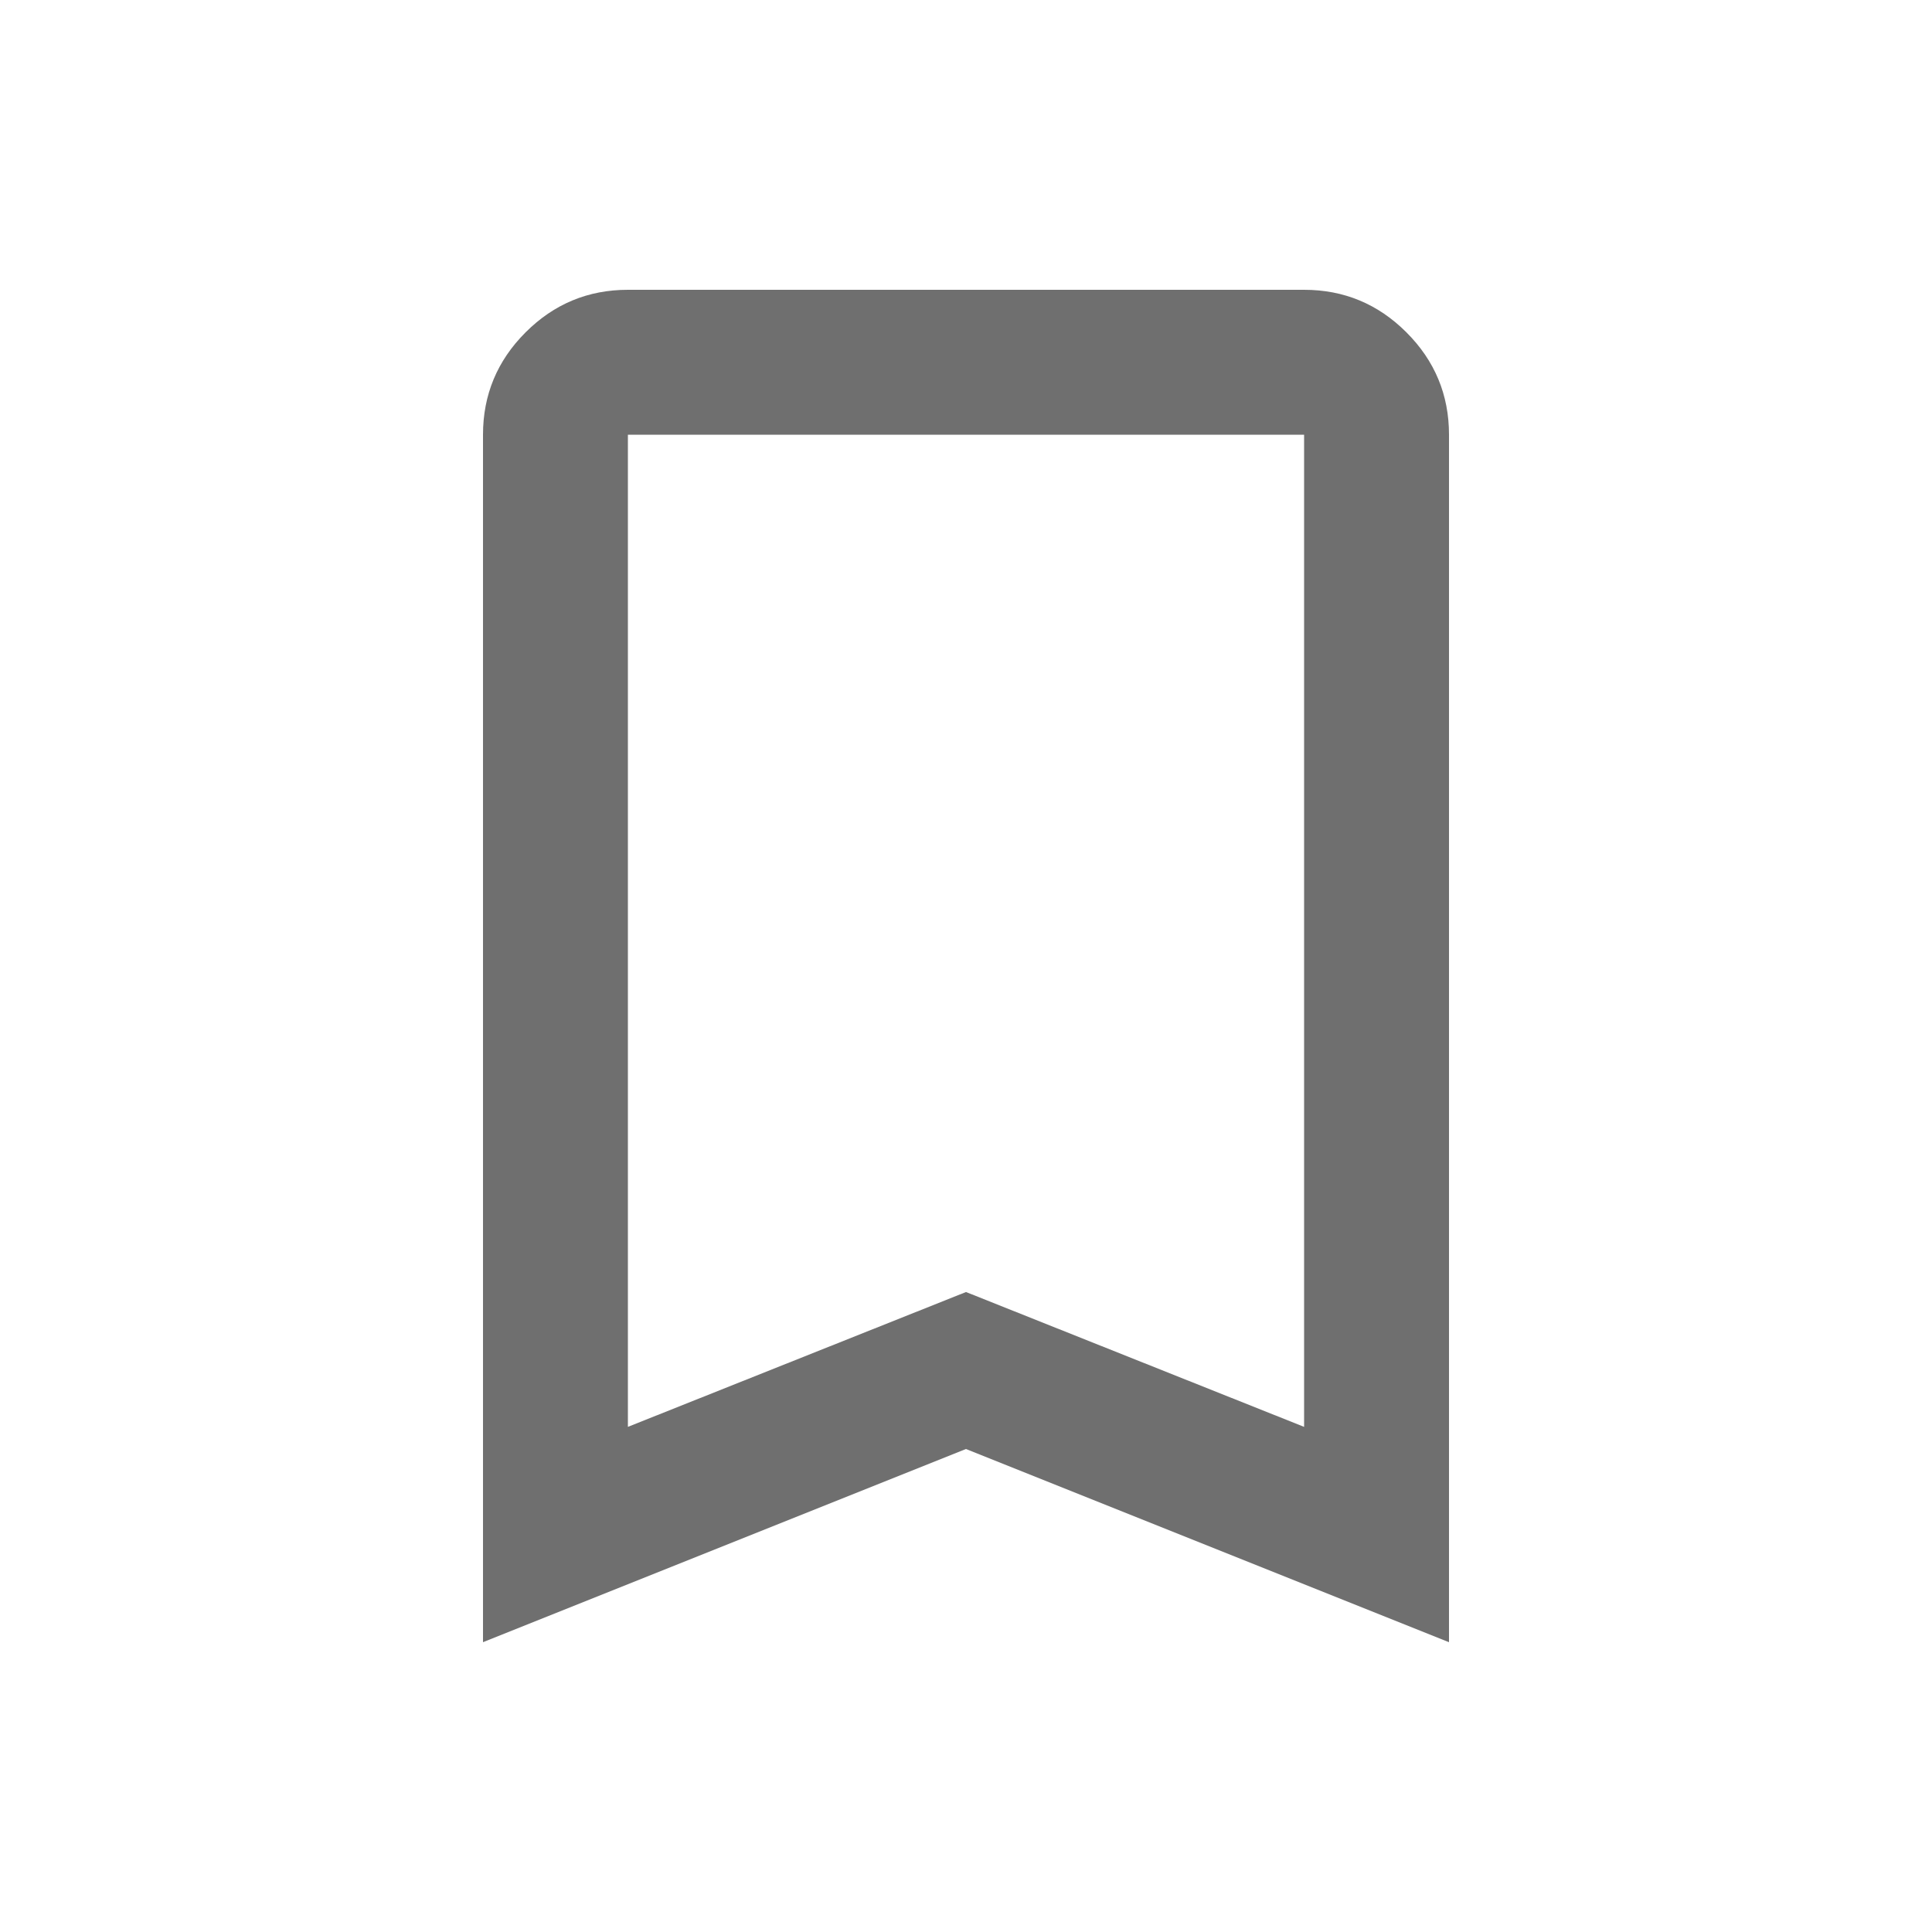
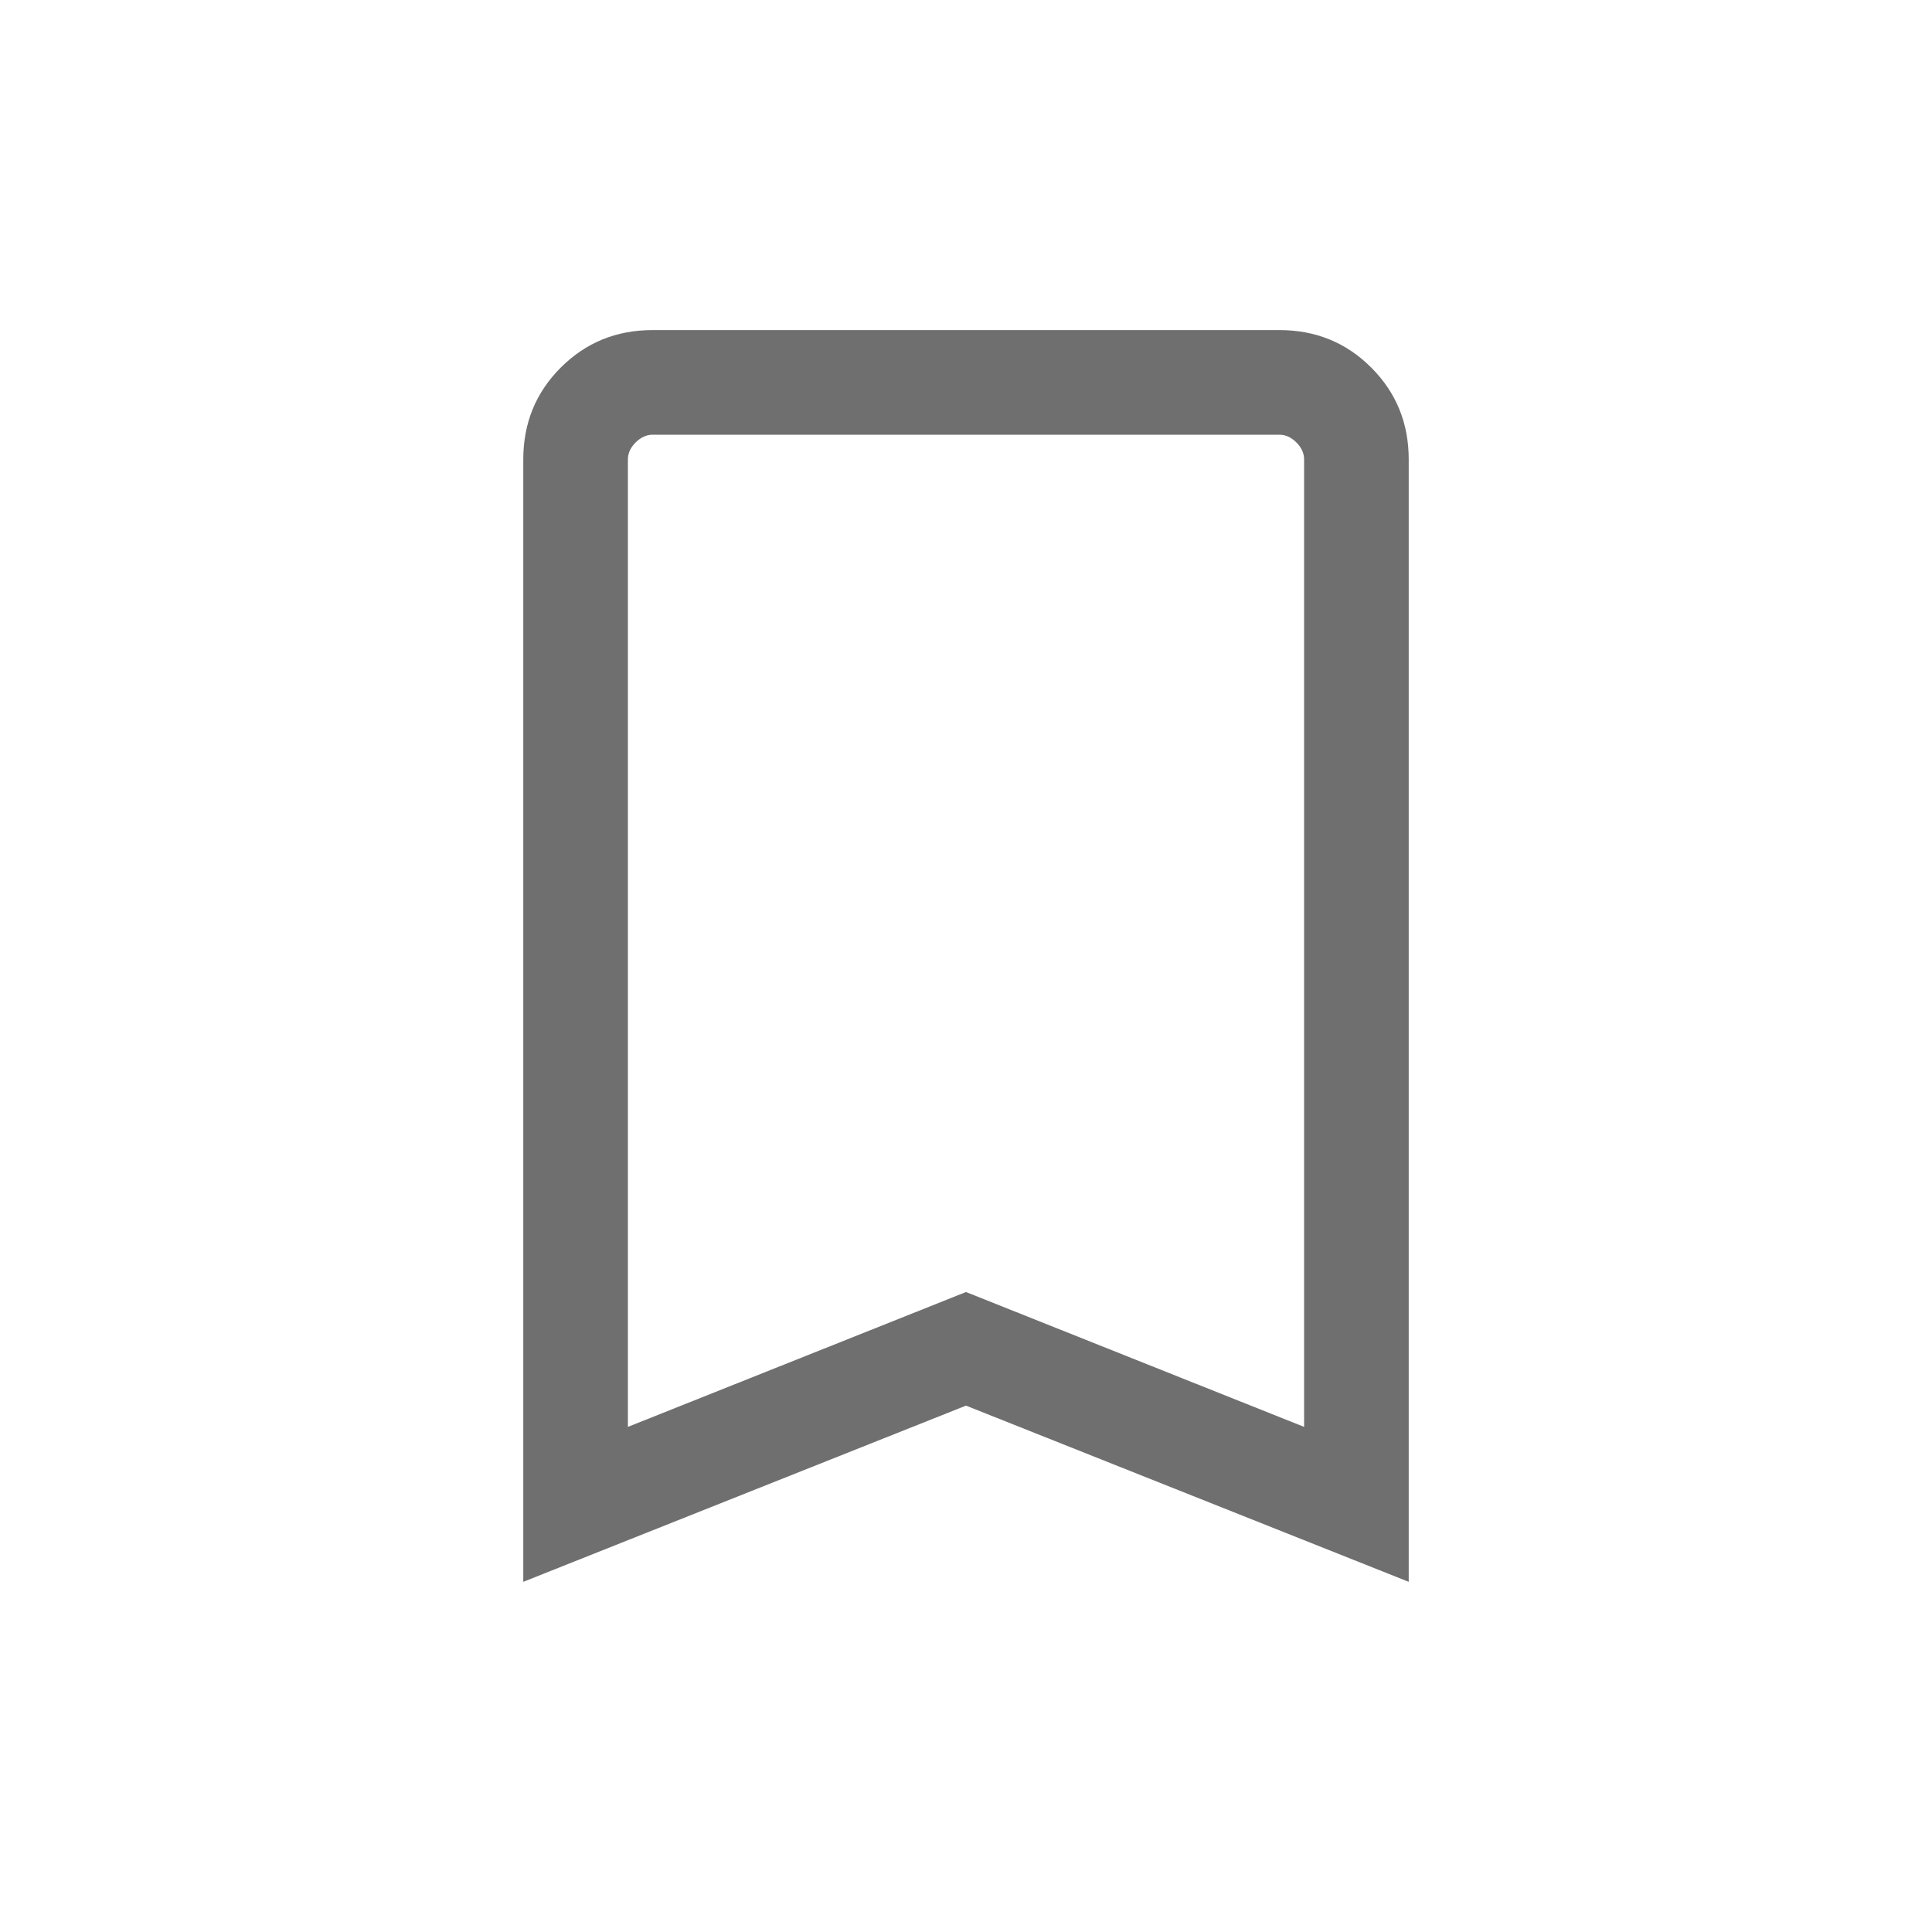
- <svg xmlns="http://www.w3.org/2000/svg" height="20px" viewBox="0 -960 960 960" width="20px" fill="#6F6F6F">
-   <path d="M240-144v-600q0-29.7 21.15-50.85Q282.3-816 312-816h336q29.7 0 50.85 21.15Q720-773.7 720-744v600l-240-96-240 96Zm72-107 168-67 168 67v-493H312v493Zm0-493h336-336Z" />
+ <svg xmlns="http://www.w3.org/2000/svg" width="20" height="20" viewBox="0 0 20 20" fill="none">
+   <path d="M5.417 16.375V4.756C5.417 4.381 5.546 4.064 5.805 3.805C6.064 3.546 6.381 3.417 6.756 3.417H13.244C13.619 3.417 13.936 3.546 14.195 3.805C14.454 4.064 14.583 4.381 14.583 4.756V16.375L10 14.551L5.417 16.375ZM6.5 14.771L10 13.375L13.5 14.771V4.756C13.5 4.692 13.473 4.633 13.42 4.58C13.367 4.527 13.308 4.5 13.244 4.5H6.756C6.692 4.5 6.634 4.527 6.58 4.58C6.527 4.633 6.5 4.692 6.5 4.756V14.771Z" fill="#6F6F6F" />
</svg>
